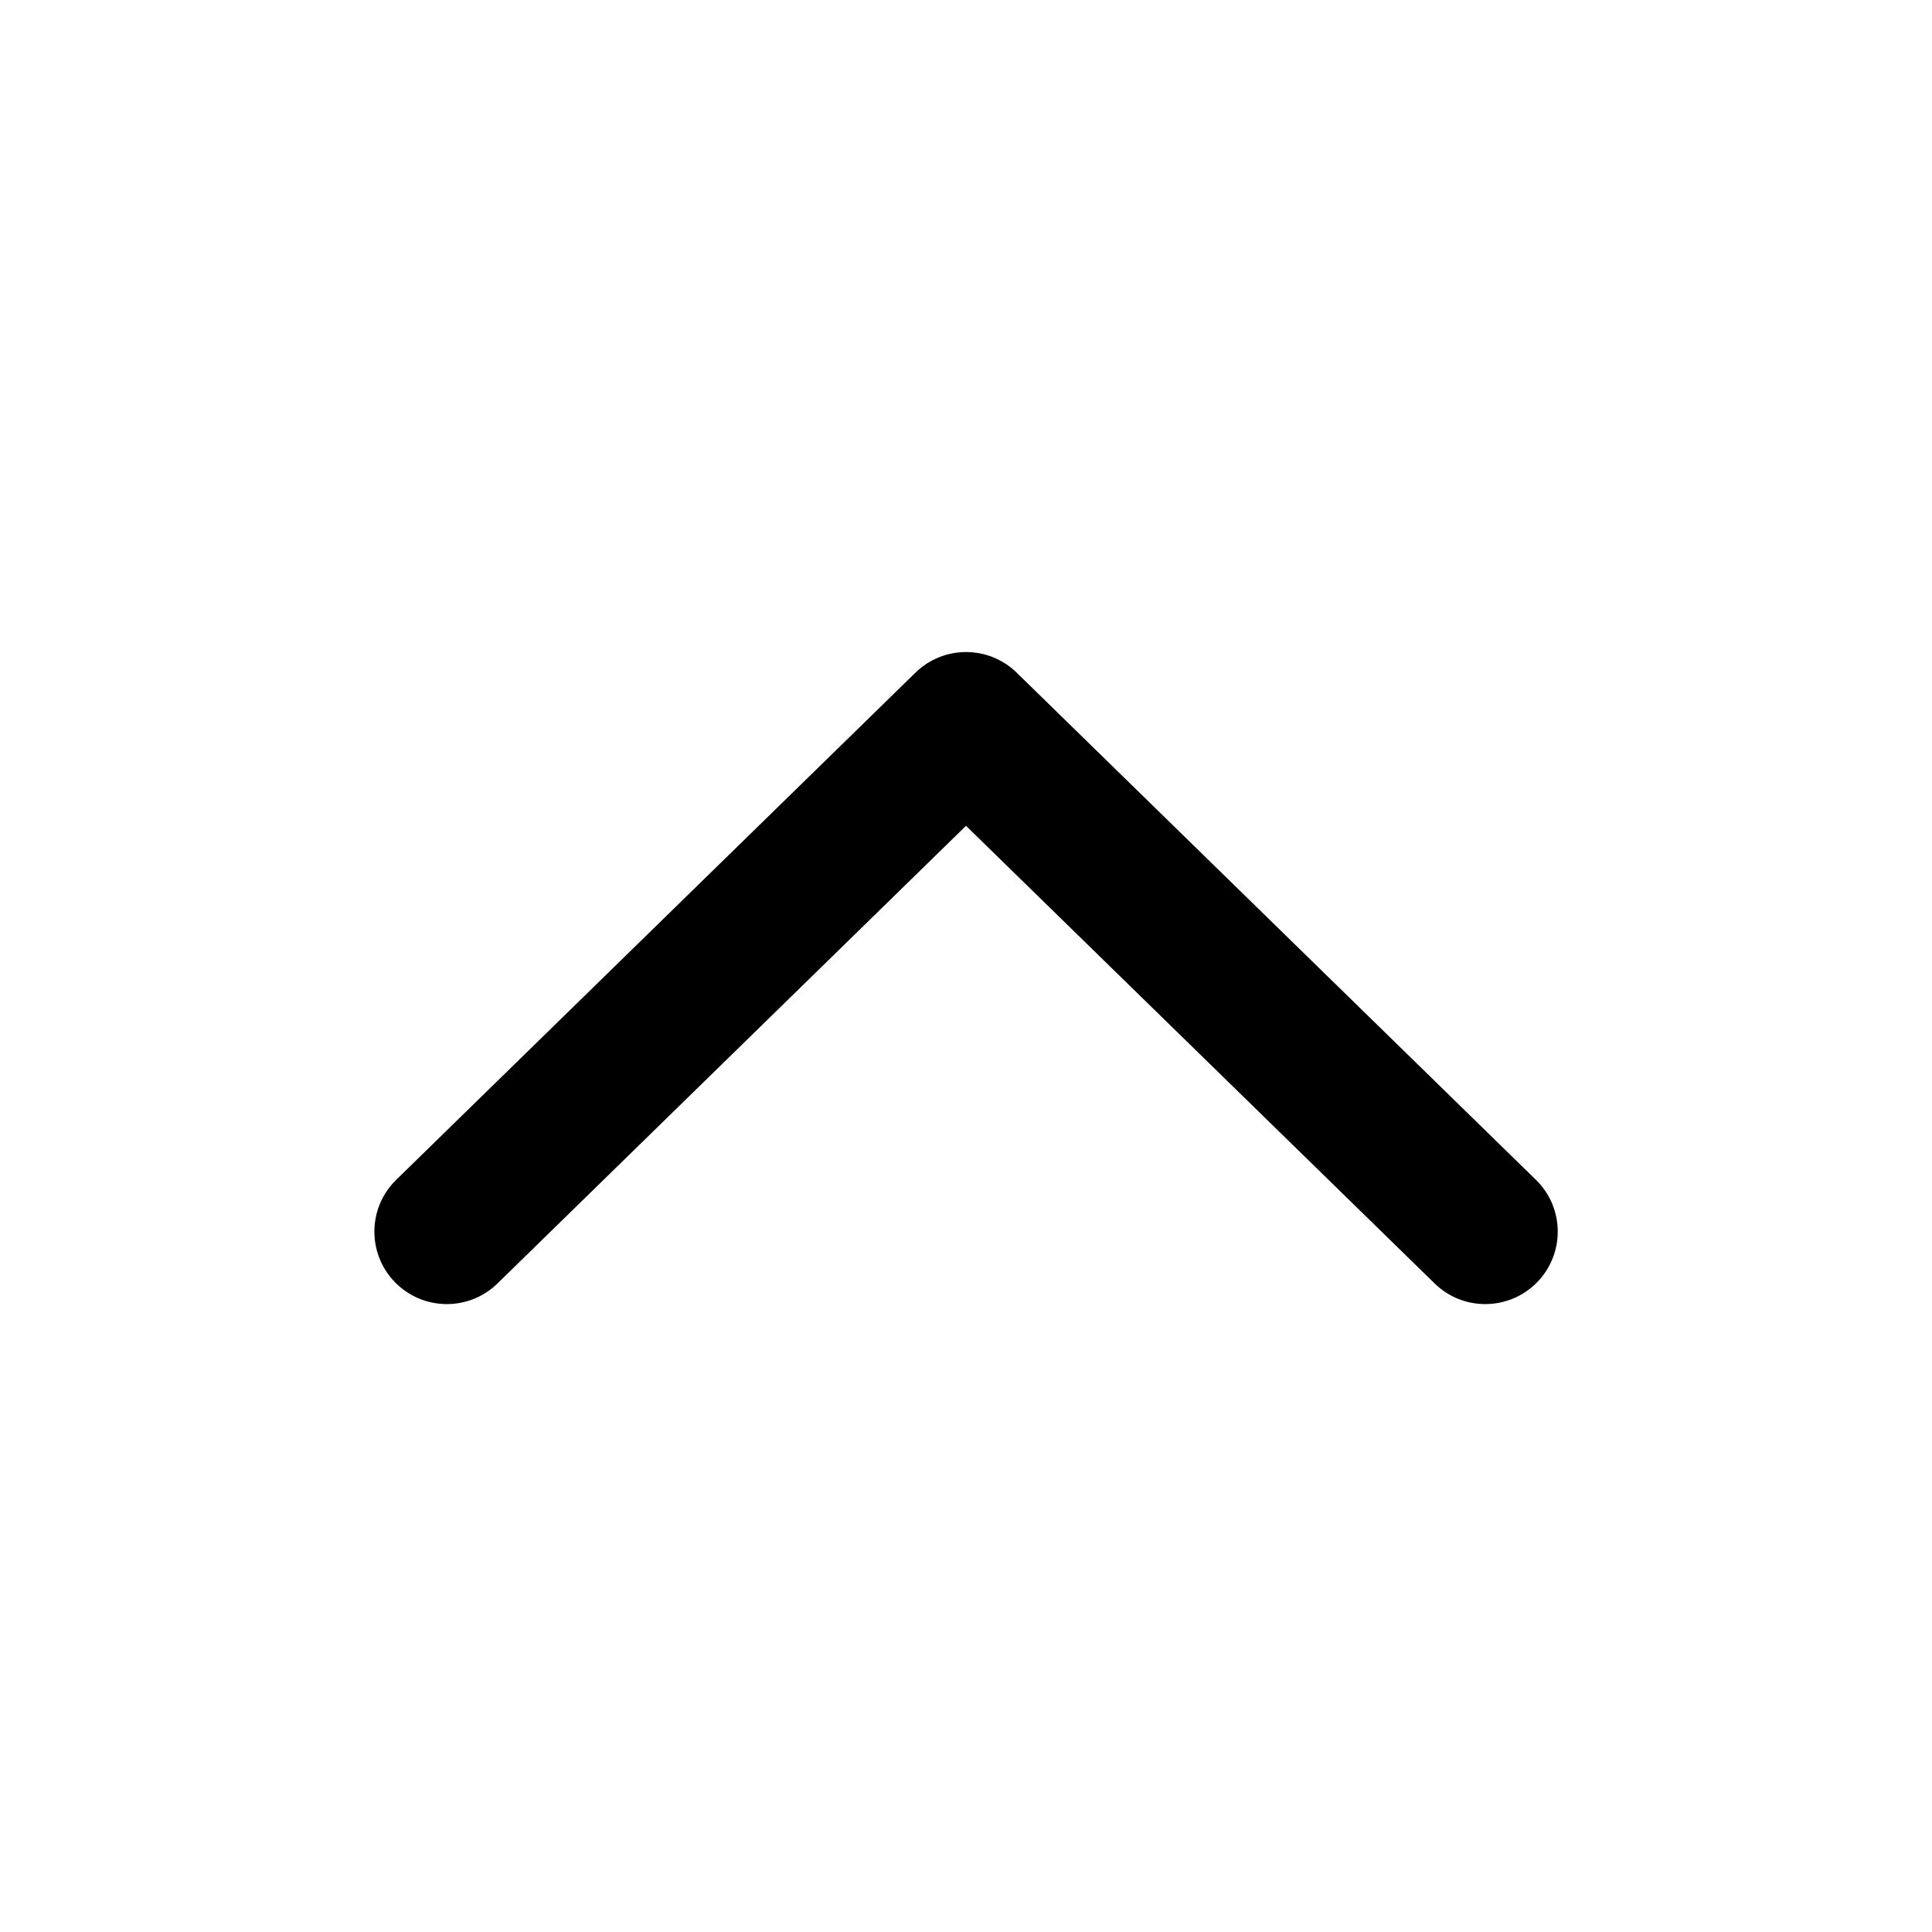
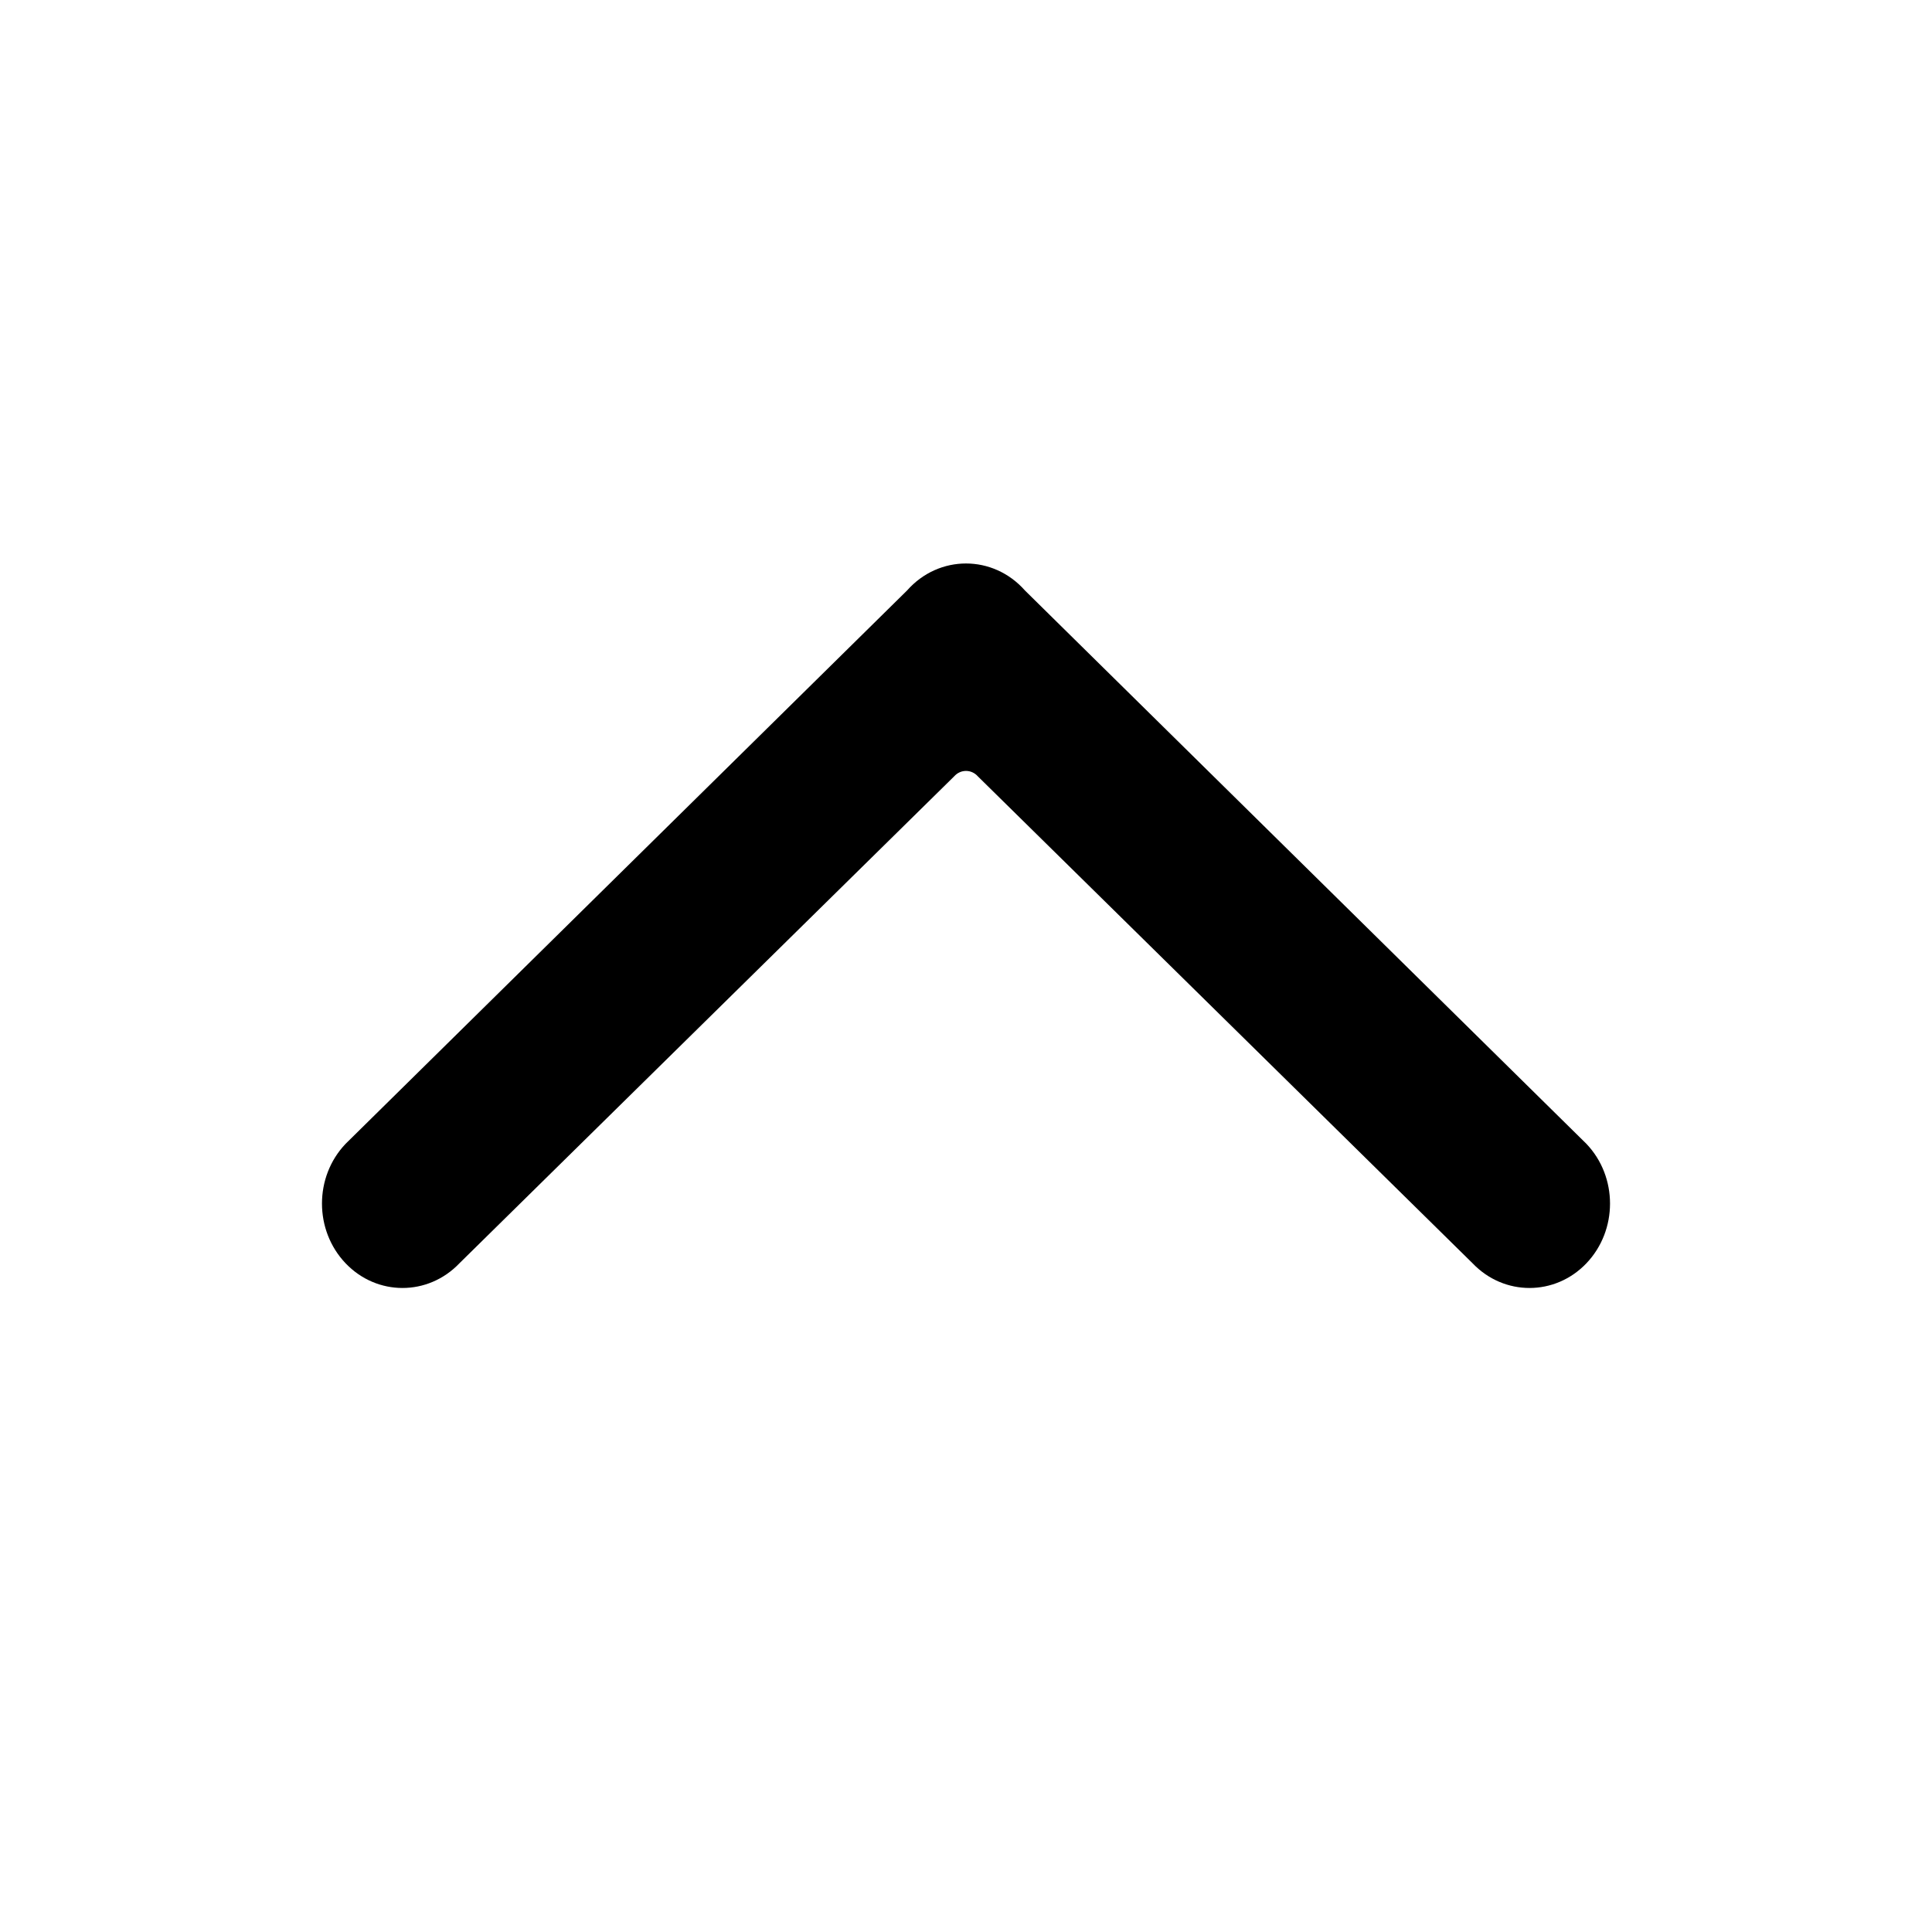
- <svg xmlns="http://www.w3.org/2000/svg" width="16" height="16" viewBox="0 0 16 16" fill="none">
-   <path fill-rule="evenodd" clip-rule="evenodd" d="M12.73 10.619C12.498 10.856 12.118 10.861 11.881 10.629L8 6.839L4.12 10.629C3.883 10.861 3.503 10.856 3.271 10.619C3.04 10.382 3.044 10.002 3.281 9.771L7.581 5.571C7.814 5.343 8.187 5.343 8.42 5.571L12.72 9.771C12.957 10.002 12.961 10.382 12.73 10.619Z" fill="currentColor" />
+ <svg xmlns="http://www.w3.org/2000/svg" width="24" height="24" viewBox="0 0 24 24" fill="none">
+   <path fill-rule="evenodd" clip-rule="evenodd" d="M19.707 15.693C19.317 16.102 18.683 16.102 18.293 15.693L12.148 9.645C12.068 9.554 11.932 9.554 11.852 9.645L5.707 15.693C5.317 16.102 4.683 16.102 4.293 15.693C3.902 15.283 3.902 14.619 4.293 14.209L11.268 7.335C11.663 6.888 12.337 6.888 12.732 7.335L19.707 14.209C20.098 14.619 20.098 15.283 19.707 15.693Z" fill="currentColor" />
</svg>
